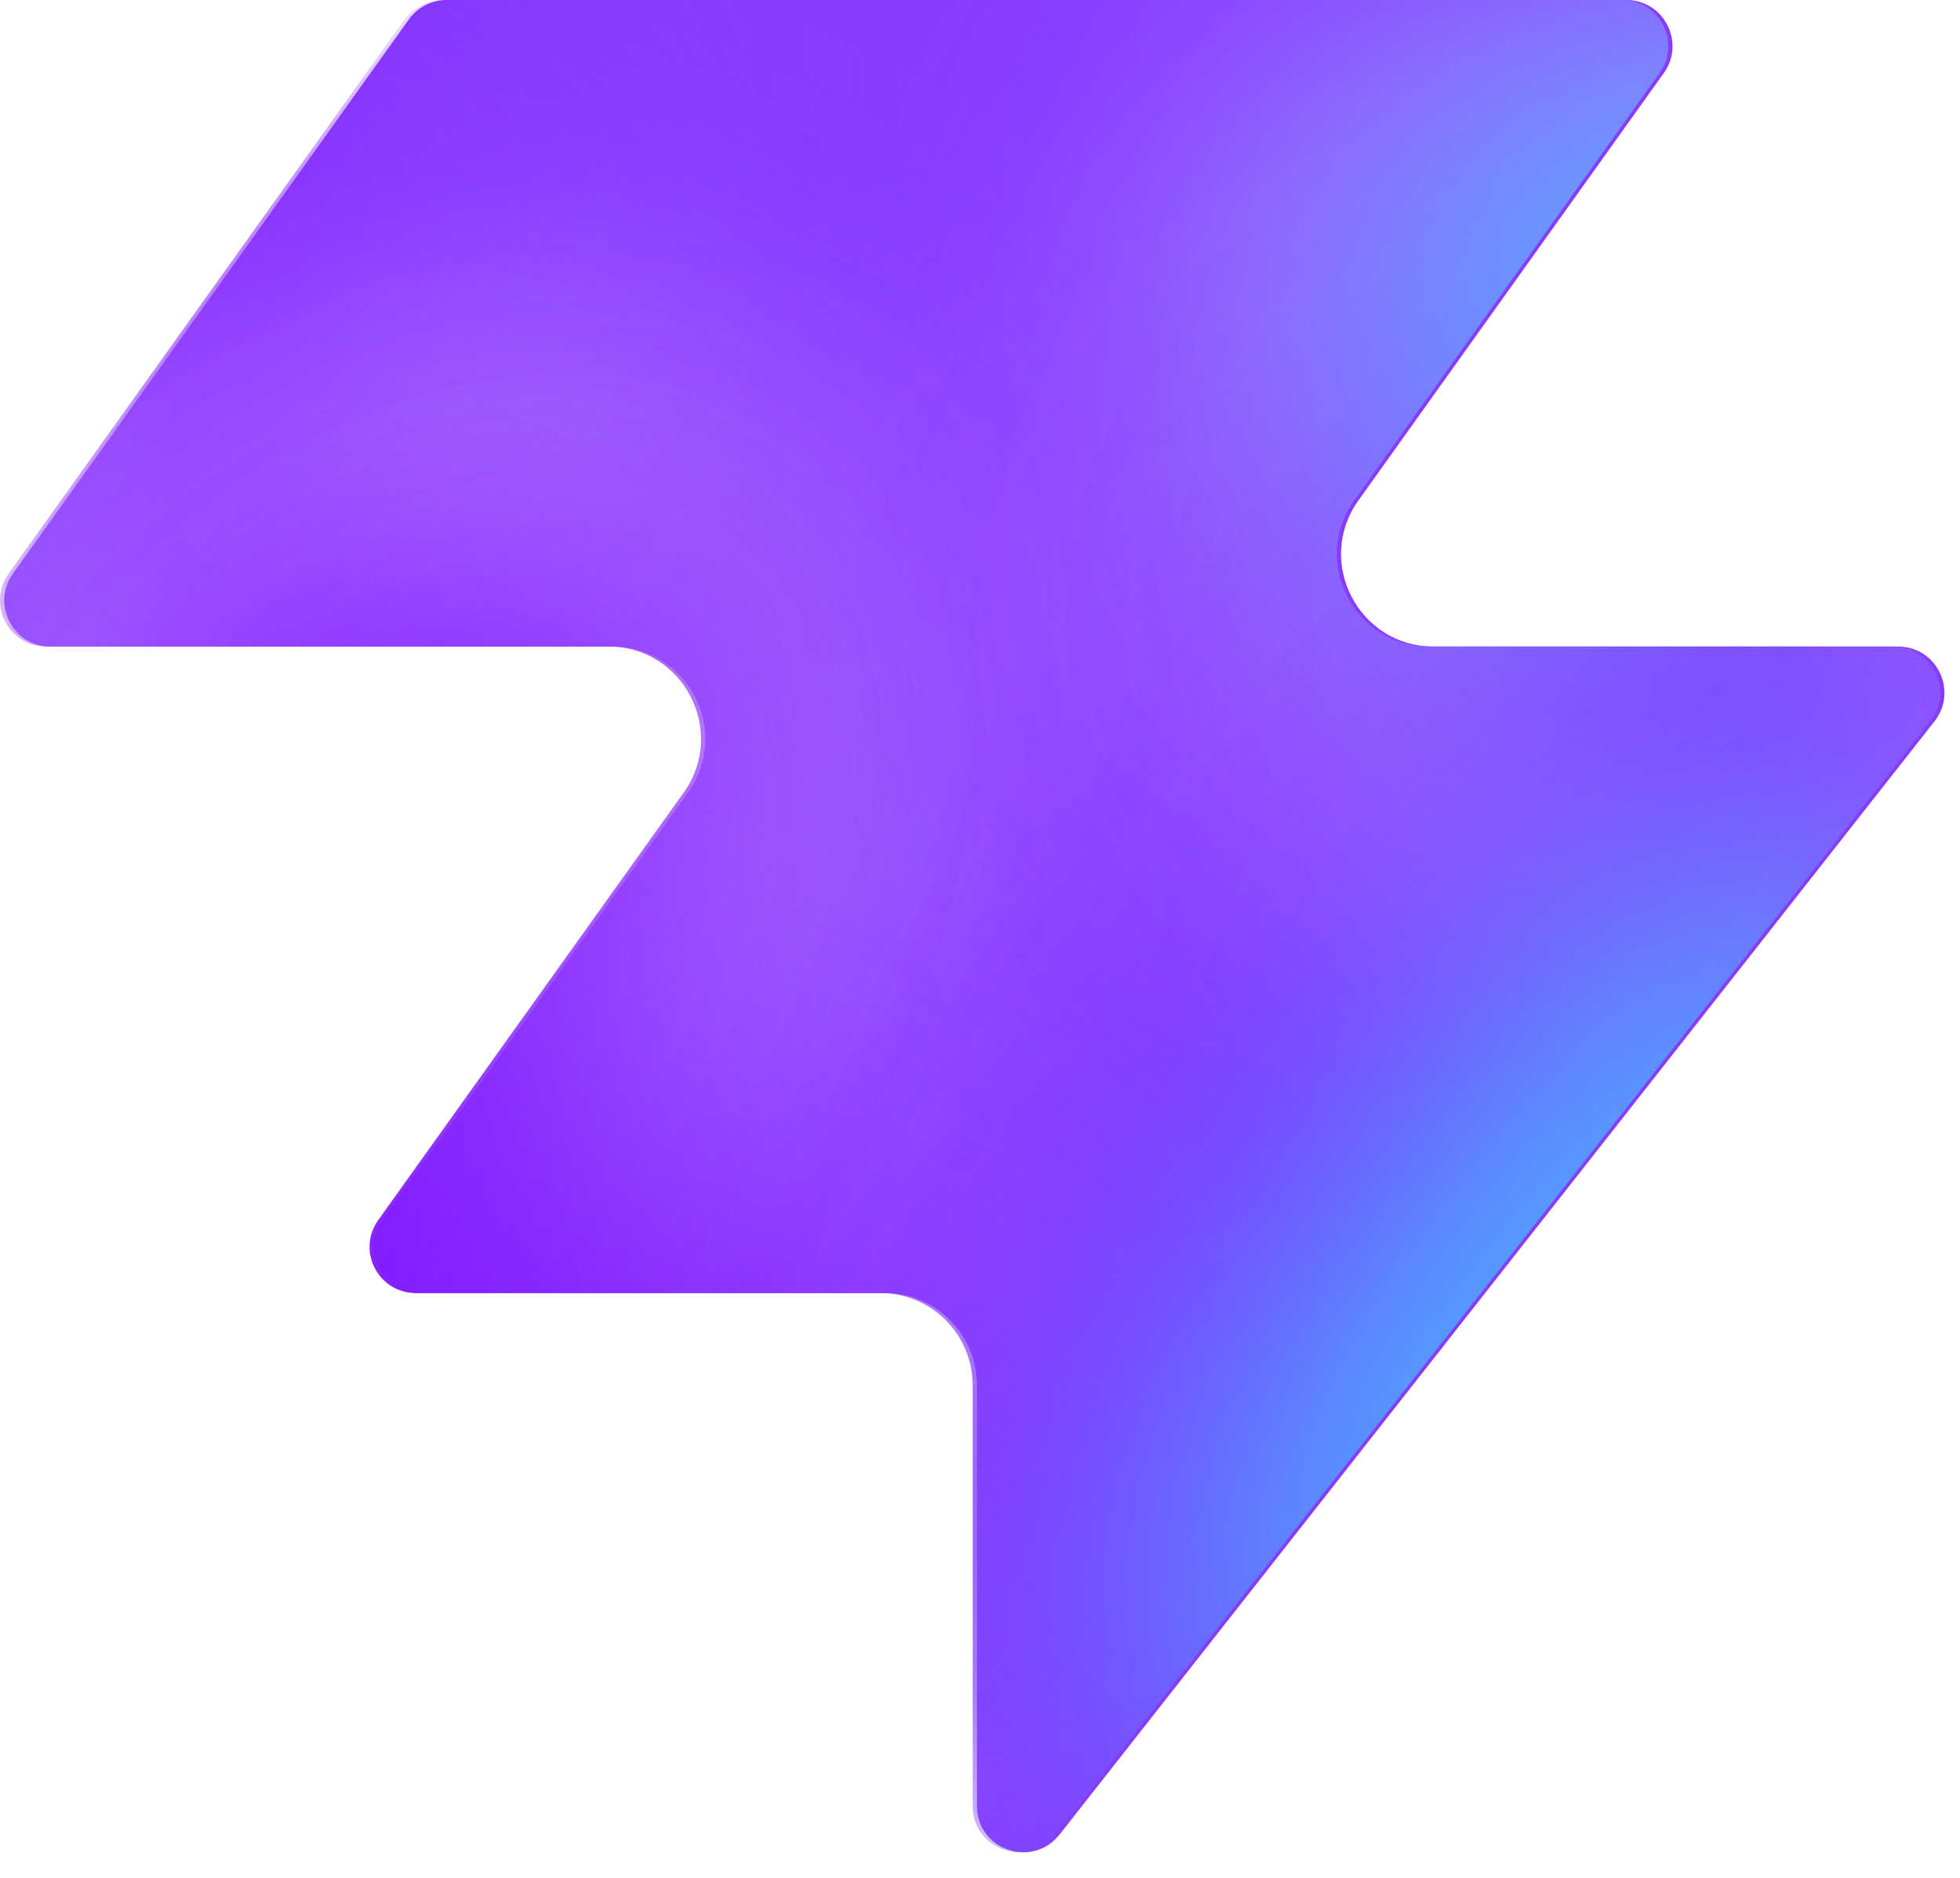
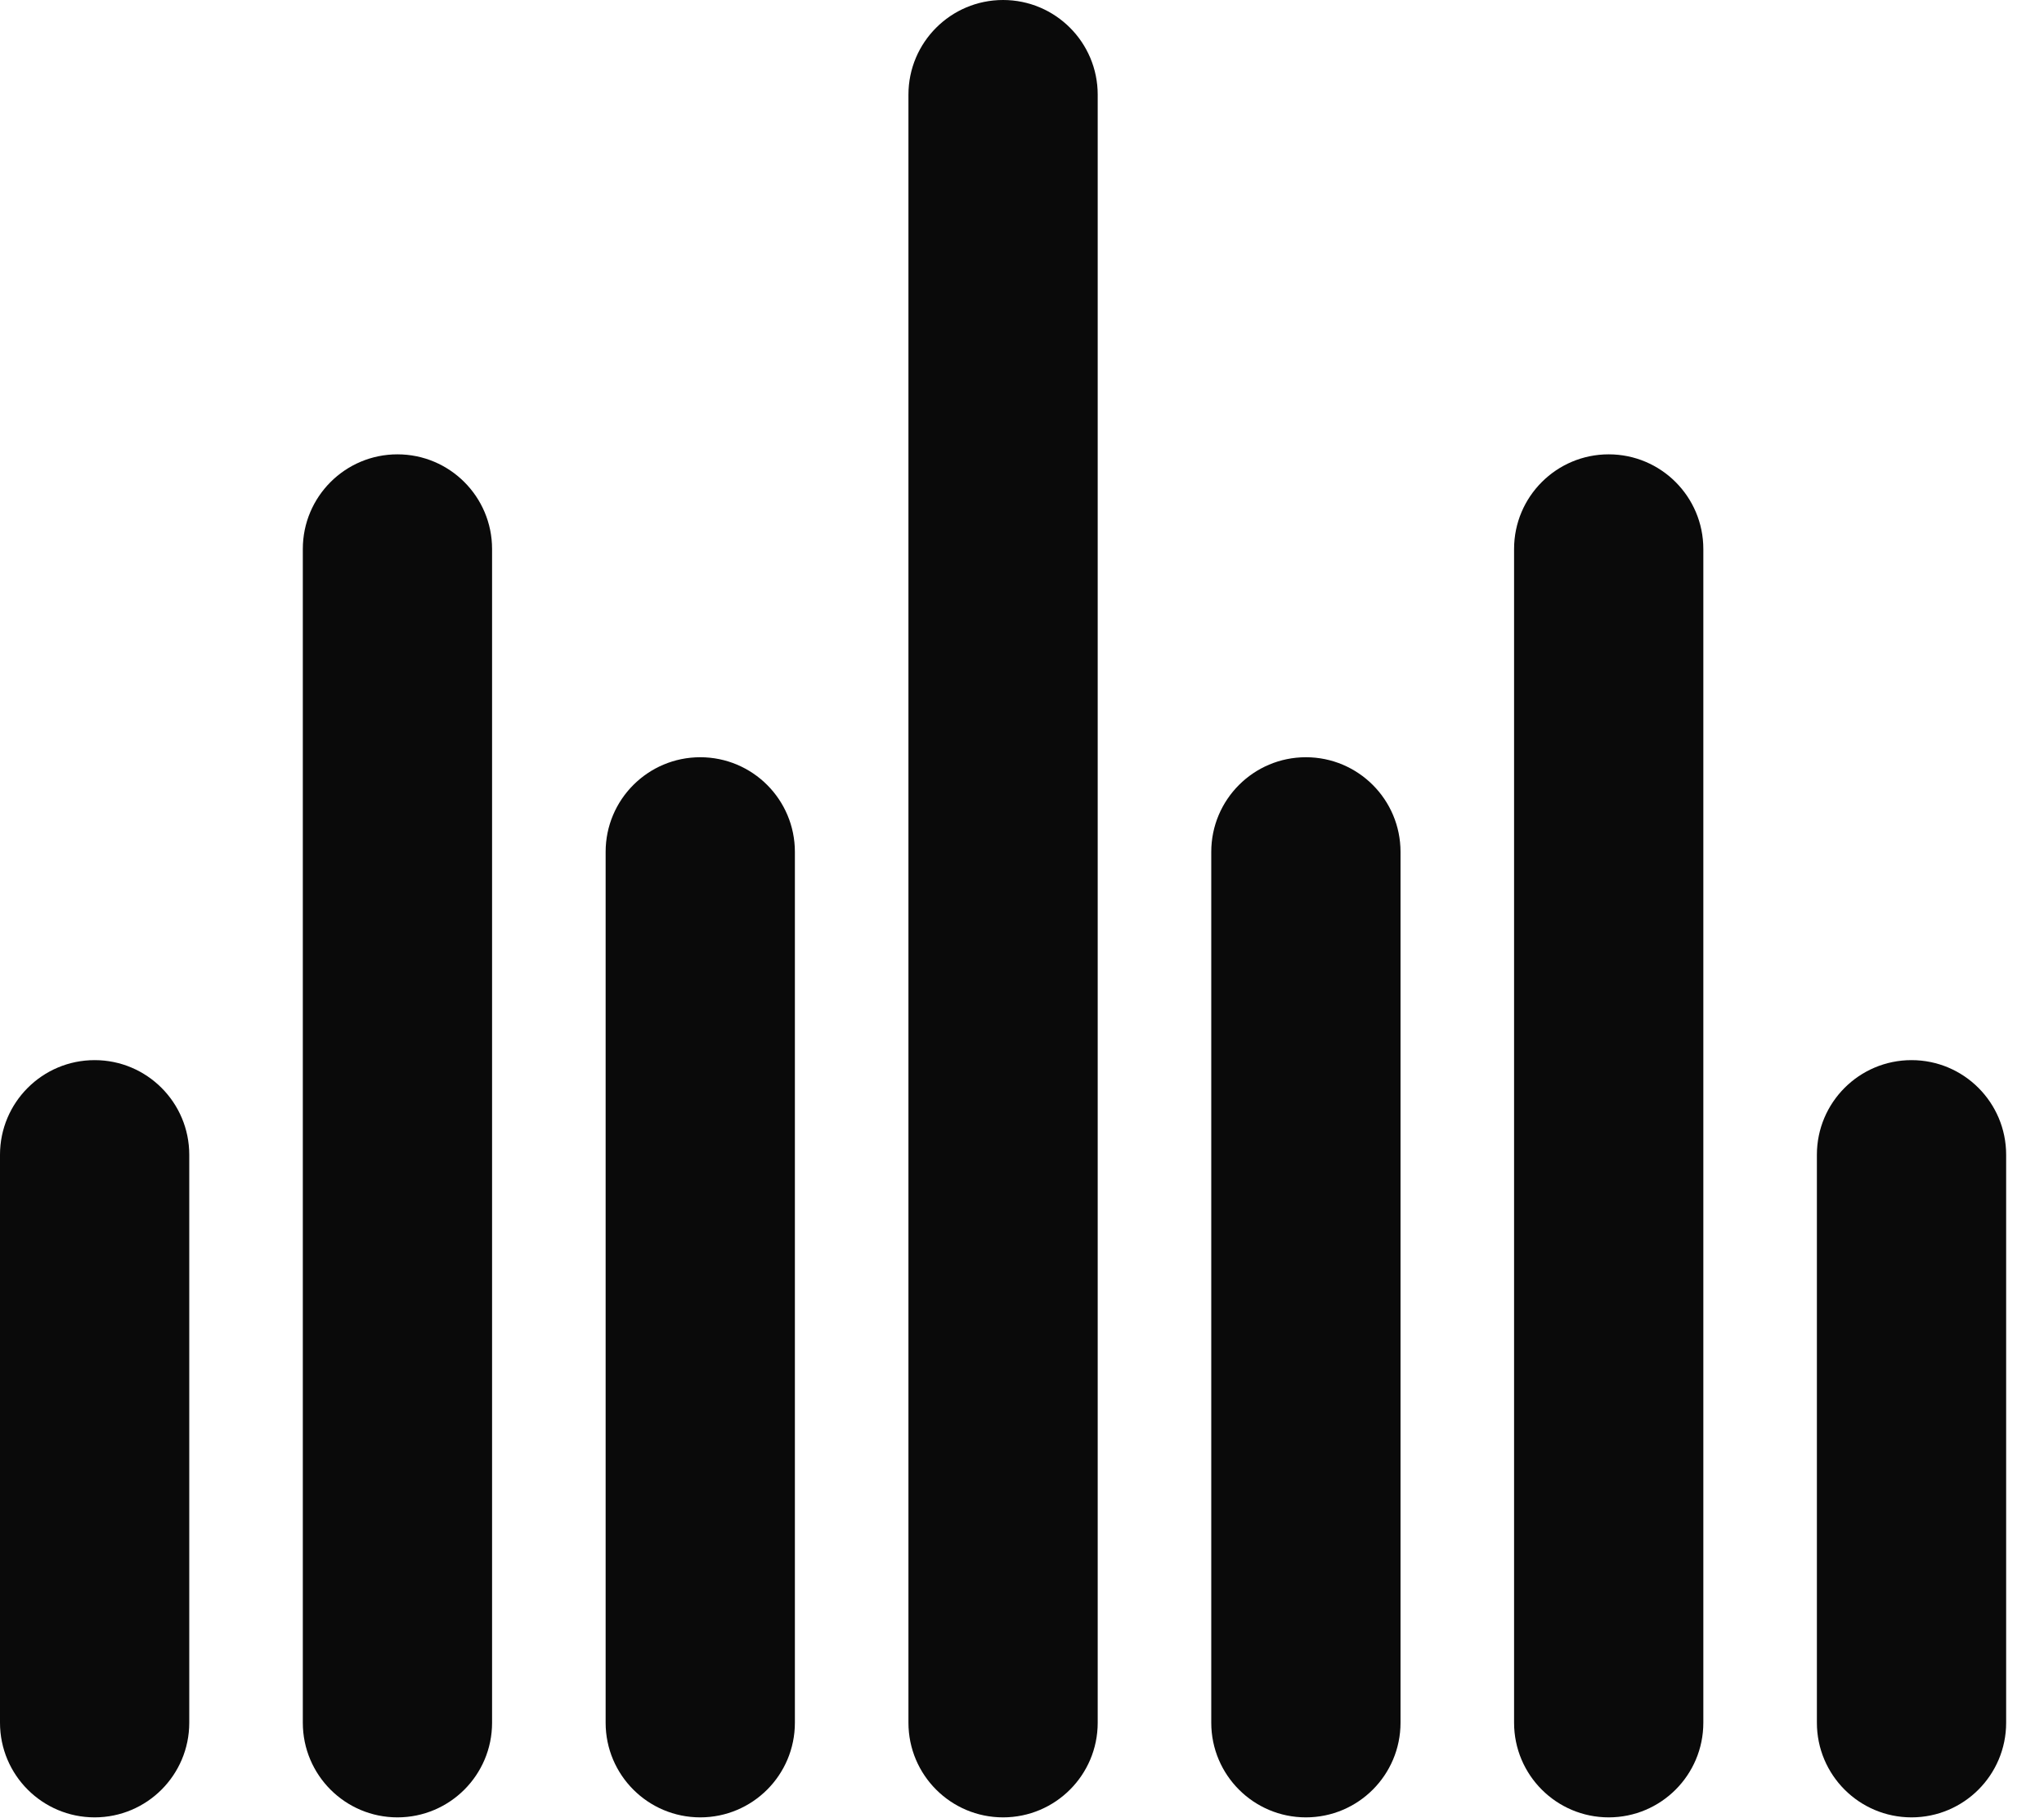
- <svg xmlns="http://www.w3.org/2000/svg" width="48" height="46" fill="none" viewBox="0 0 48 46">
-   <path fill="#863bff" d="M25.946 44.938c-.664.845-2.021.375-2.021-.698V33.937a2.26 2.26 0 0 0-2.262-2.262H10.287c-.92 0-1.456-1.04-.92-1.788l7.48-10.471c1.07-1.497 0-3.578-1.842-3.578H1.237c-.92 0-1.456-1.04-.92-1.788L10.013.474c.214-.297.556-.474.92-.474h28.894c.92 0 1.456 1.04.92 1.788l-7.48 10.471c-1.07 1.498 0 3.579 1.842 3.579h11.377c.943 0 1.473 1.088.89 1.83L25.947 44.94z" style="fill:#863bff;fill:color(display-p3 .525 .23 1);fill-opacity:1" />
-   <mask id="a" width="48" height="46" x="0" y="0" maskUnits="userSpaceOnUse" style="mask-type:alpha">
-     <path fill="#000" d="M25.842 44.938c-.664.844-2.021.375-2.021-.698V33.937a2.26 2.26 0 0 0-2.262-2.262H10.183c-.92 0-1.456-1.04-.92-1.788l7.48-10.471c1.07-1.498 0-3.579-1.842-3.579H1.133c-.92 0-1.456-1.04-.92-1.787L9.91.473c.214-.297.556-.474.92-.474h28.894c.92 0 1.456 1.04.92 1.788l-7.48 10.471c-1.07 1.498 0 3.578 1.842 3.578h11.377c.943 0 1.473 1.088.89 1.832L25.843 44.94z" style="fill:#000;fill-opacity:1" />
-   </mask>
-   <g mask="url(#a)">
-     <g filter="url(#b)">
-       <ellipse cx="5.508" cy="14.704" fill="#ede6ff" rx="5.508" ry="14.704" style="fill:#ede6ff;fill:color(display-p3 .927 .903 1);fill-opacity:1" transform="matrix(.00324 1 1 -.00324 -4.47 31.516)" />
-     </g>
-     <g filter="url(#c)">
-       <ellipse cx="10.399" cy="29.851" fill="#ede6ff" rx="10.399" ry="29.851" style="fill:#ede6ff;fill:color(display-p3 .927 .903 1);fill-opacity:1" transform="matrix(.00324 1 1 -.00324 -39.328 7.883)" />
-     </g>
-     <g filter="url(#d)">
-       <ellipse cx="5.508" cy="30.487" fill="#7e14ff" rx="5.508" ry="30.487" style="fill:#7e14ff;fill:color(display-p3 .492 .077 1);fill-opacity:1" transform="rotate(89.814 -25.913 -14.639)scale(1 -1)" />
-     </g>
-     <g filter="url(#e)">
-       <ellipse cx="5.508" cy="30.599" fill="#7e14ff" rx="5.508" ry="30.599" style="fill:#7e14ff;fill:color(display-p3 .492 .077 1);fill-opacity:1" transform="rotate(89.814 -32.644 -3.334)scale(1 -1)" />
-     </g>
-     <g filter="url(#f)">
-       <ellipse cx="5.508" cy="30.599" fill="#7e14ff" rx="5.508" ry="30.599" style="fill:#7e14ff;fill:color(display-p3 .492 .077 1);fill-opacity:1" transform="matrix(.00324 1 1 -.00324 -34.34 30.47)" />
-     </g>
-     <g filter="url(#g)">
-       <ellipse cx="14.072" cy="22.078" fill="#ede6ff" rx="14.072" ry="22.078" style="fill:#ede6ff;fill:color(display-p3 .927 .903 1);fill-opacity:1" transform="rotate(93.35 24.506 48.493)scale(-1 1)" />
-     </g>
-     <g filter="url(#h)">
-       <ellipse cx="3.47" cy="21.501" fill="#7e14ff" rx="3.47" ry="21.501" style="fill:#7e14ff;fill:color(display-p3 .492 .077 1);fill-opacity:1" transform="rotate(89.009 28.708 47.59)scale(-1 1)" />
-     </g>
-     <g filter="url(#i)">
-       <ellipse cx="3.47" cy="21.501" fill="#7e14ff" rx="3.47" ry="21.501" style="fill:#7e14ff;fill:color(display-p3 .492 .077 1);fill-opacity:1" transform="rotate(89.009 28.708 47.59)scale(-1 1)" />
-     </g>
-     <g filter="url(#j)">
-       <ellipse cx=".387" cy="8.972" fill="#7e14ff" rx="4.407" ry="29.108" style="fill:#7e14ff;fill:color(display-p3 .492 .077 1);fill-opacity:1" transform="rotate(39.51 .387 8.972)" />
-     </g>
-     <g filter="url(#k)">
-       <ellipse cx="47.523" cy="-6.092" fill="#7e14ff" rx="4.407" ry="29.108" style="fill:#7e14ff;fill:color(display-p3 .492 .077 1);fill-opacity:1" transform="rotate(37.892 47.523 -6.092)" />
-     </g>
-     <g filter="url(#l)">
-       <ellipse cx="41.412" cy="6.333" fill="#47bfff" rx="5.971" ry="9.665" style="fill:#47bfff;fill:color(display-p3 .28 .748 1);fill-opacity:1" transform="rotate(37.892 41.412 6.333)" />
-     </g>
-     <g filter="url(#m)">
-       <ellipse cx="-1.879" cy="38.332" fill="#7e14ff" rx="4.407" ry="29.108" style="fill:#7e14ff;fill:color(display-p3 .492 .077 1);fill-opacity:1" transform="rotate(37.892 -1.88 38.332)" />
-     </g>
-     <g filter="url(#n)">
-       <ellipse cx="-1.879" cy="38.332" fill="#7e14ff" rx="4.407" ry="29.108" style="fill:#7e14ff;fill:color(display-p3 .492 .077 1);fill-opacity:1" transform="rotate(37.892 -1.88 38.332)" />
-     </g>
-     <g filter="url(#o)">
-       <ellipse cx="35.651" cy="29.907" fill="#7e14ff" rx="4.407" ry="29.108" style="fill:#7e14ff;fill:color(display-p3 .492 .077 1);fill-opacity:1" transform="rotate(37.892 35.651 29.907)" />
-     </g>
-     <g filter="url(#p)">
-       <ellipse cx="38.418" cy="32.4" fill="#47bfff" rx="5.971" ry="15.297" style="fill:#47bfff;fill:color(display-p3 .28 .748 1);fill-opacity:1" transform="rotate(37.892 38.418 32.4)" />
-     </g>
-   </g>
-   <defs>
-     <filter id="b" width="60.045" height="41.654" x="-19.77" y="16.149" color-interpolation-filters="sRGB" filterUnits="userSpaceOnUse">
-       <feFlood flood-opacity="0" result="BackgroundImageFix" />
-       <feBlend in="SourceGraphic" in2="BackgroundImageFix" result="shape" />
-       <feGaussianBlur result="effect1_foregroundBlur_2002_17158" stdDeviation="7.659" />
-     </filter>
-     <filter id="c" width="90.34" height="51.437" x="-54.613" y="-7.533" color-interpolation-filters="sRGB" filterUnits="userSpaceOnUse">
-       <feFlood flood-opacity="0" result="BackgroundImageFix" />
-       <feBlend in="SourceGraphic" in2="BackgroundImageFix" result="shape" />
-       <feGaussianBlur result="effect1_foregroundBlur_2002_17158" stdDeviation="7.659" />
-     </filter>
-     <filter id="d" width="79.355" height="29.4" x="-49.64" y="2.03" color-interpolation-filters="sRGB" filterUnits="userSpaceOnUse">
-       <feFlood flood-opacity="0" result="BackgroundImageFix" />
-       <feBlend in="SourceGraphic" in2="BackgroundImageFix" result="shape" />
-       <feGaussianBlur result="effect1_foregroundBlur_2002_17158" stdDeviation="4.596" />
-     </filter>
-     <filter id="e" width="79.579" height="29.4" x="-45.045" y="20.029" color-interpolation-filters="sRGB" filterUnits="userSpaceOnUse">
-       <feFlood flood-opacity="0" result="BackgroundImageFix" />
-       <feBlend in="SourceGraphic" in2="BackgroundImageFix" result="shape" />
-       <feGaussianBlur result="effect1_foregroundBlur_2002_17158" stdDeviation="4.596" />
-     </filter>
-     <filter id="f" width="79.579" height="29.4" x="-43.513" y="21.178" color-interpolation-filters="sRGB" filterUnits="userSpaceOnUse">
-       <feFlood flood-opacity="0" result="BackgroundImageFix" />
-       <feBlend in="SourceGraphic" in2="BackgroundImageFix" result="shape" />
-       <feGaussianBlur result="effect1_foregroundBlur_2002_17158" stdDeviation="4.596" />
-     </filter>
-     <filter id="g" width="74.749" height="58.852" x="15.756" y="-17.901" color-interpolation-filters="sRGB" filterUnits="userSpaceOnUse">
-       <feFlood flood-opacity="0" result="BackgroundImageFix" />
-       <feBlend in="SourceGraphic" in2="BackgroundImageFix" result="shape" />
-       <feGaussianBlur result="effect1_foregroundBlur_2002_17158" stdDeviation="7.659" />
-     </filter>
-     <filter id="h" width="61.377" height="25.362" x="23.548" y="2.284" color-interpolation-filters="sRGB" filterUnits="userSpaceOnUse">
-       <feFlood flood-opacity="0" result="BackgroundImageFix" />
-       <feBlend in="SourceGraphic" in2="BackgroundImageFix" result="shape" />
-       <feGaussianBlur result="effect1_foregroundBlur_2002_17158" stdDeviation="4.596" />
-     </filter>
-     <filter id="i" width="61.377" height="25.362" x="23.548" y="2.284" color-interpolation-filters="sRGB" filterUnits="userSpaceOnUse">
-       <feFlood flood-opacity="0" result="BackgroundImageFix" />
-       <feBlend in="SourceGraphic" in2="BackgroundImageFix" result="shape" />
-       <feGaussianBlur result="effect1_foregroundBlur_2002_17158" stdDeviation="4.596" />
-     </filter>
-     <filter id="j" width="56.045" height="63.649" x="-27.636" y="-22.853" color-interpolation-filters="sRGB" filterUnits="userSpaceOnUse">
-       <feFlood flood-opacity="0" result="BackgroundImageFix" />
-       <feBlend in="SourceGraphic" in2="BackgroundImageFix" result="shape" />
-       <feGaussianBlur result="effect1_foregroundBlur_2002_17158" stdDeviation="4.596" />
-     </filter>
-     <filter id="k" width="54.814" height="64.646" x="20.116" y="-38.415" color-interpolation-filters="sRGB" filterUnits="userSpaceOnUse">
-       <feFlood flood-opacity="0" result="BackgroundImageFix" />
-       <feBlend in="SourceGraphic" in2="BackgroundImageFix" result="shape" />
-       <feGaussianBlur result="effect1_foregroundBlur_2002_17158" stdDeviation="4.596" />
-     </filter>
-     <filter id="l" width="33.541" height="35.313" x="24.641" y="-11.323" color-interpolation-filters="sRGB" filterUnits="userSpaceOnUse">
-       <feFlood flood-opacity="0" result="BackgroundImageFix" />
-       <feBlend in="SourceGraphic" in2="BackgroundImageFix" result="shape" />
-       <feGaussianBlur result="effect1_foregroundBlur_2002_17158" stdDeviation="4.596" />
-     </filter>
-     <filter id="m" width="54.814" height="64.646" x="-29.286" y="6.009" color-interpolation-filters="sRGB" filterUnits="userSpaceOnUse">
-       <feFlood flood-opacity="0" result="BackgroundImageFix" />
-       <feBlend in="SourceGraphic" in2="BackgroundImageFix" result="shape" />
-       <feGaussianBlur result="effect1_foregroundBlur_2002_17158" stdDeviation="4.596" />
-     </filter>
-     <filter id="n" width="54.814" height="64.646" x="-29.286" y="6.009" color-interpolation-filters="sRGB" filterUnits="userSpaceOnUse">
-       <feFlood flood-opacity="0" result="BackgroundImageFix" />
-       <feBlend in="SourceGraphic" in2="BackgroundImageFix" result="shape" />
-       <feGaussianBlur result="effect1_foregroundBlur_2002_17158" stdDeviation="4.596" />
-     </filter>
-     <filter id="o" width="54.814" height="64.646" x="8.244" y="-2.416" color-interpolation-filters="sRGB" filterUnits="userSpaceOnUse">
-       <feFlood flood-opacity="0" result="BackgroundImageFix" />
-       <feBlend in="SourceGraphic" in2="BackgroundImageFix" result="shape" />
-       <feGaussianBlur result="effect1_foregroundBlur_2002_17158" stdDeviation="4.596" />
-     </filter>
-     <filter id="p" width="39.409" height="43.623" x="18.713" y="10.588" color-interpolation-filters="sRGB" filterUnits="userSpaceOnUse">
-       <feFlood flood-opacity="0" result="BackgroundImageFix" />
-       <feBlend in="SourceGraphic" in2="BackgroundImageFix" result="shape" />
-       <feGaussianBlur result="effect1_foregroundBlur_2002_17158" stdDeviation="4.596" />
-     </filter>
-   </defs>
+ <svg xmlns="http://www.w3.org/2000/svg" viewBox="0 0 27 24" role="img" aria-label="Prabhat">
+   <style>
+     .bar { fill: #0a0a0a; }
+     @media (prefers-color-scheme: dark) {
+       .bar { fill: #fafafa; }
+     }
+   </style>
+   <rect class="bar" x="0" y="14" width="2.5" height="10" rx="1.25" />
+   <rect class="bar" x="4" y="6" width="2.5" height="18" rx="1.25" />
+   <rect class="bar" x="8" y="10" width="2.5" height="14" rx="1.25" />
+   <rect class="bar" x="12" y="0" width="2.5" height="24" rx="1.25" />
+   <rect class="bar" x="16" y="10" width="2.5" height="14" rx="1.25" />
+   <rect class="bar" x="20" y="6" width="2.5" height="18" rx="1.25" />
+   <rect class="bar" x="24" y="14" width="2.5" height="10" rx="1.25" />
</svg>
